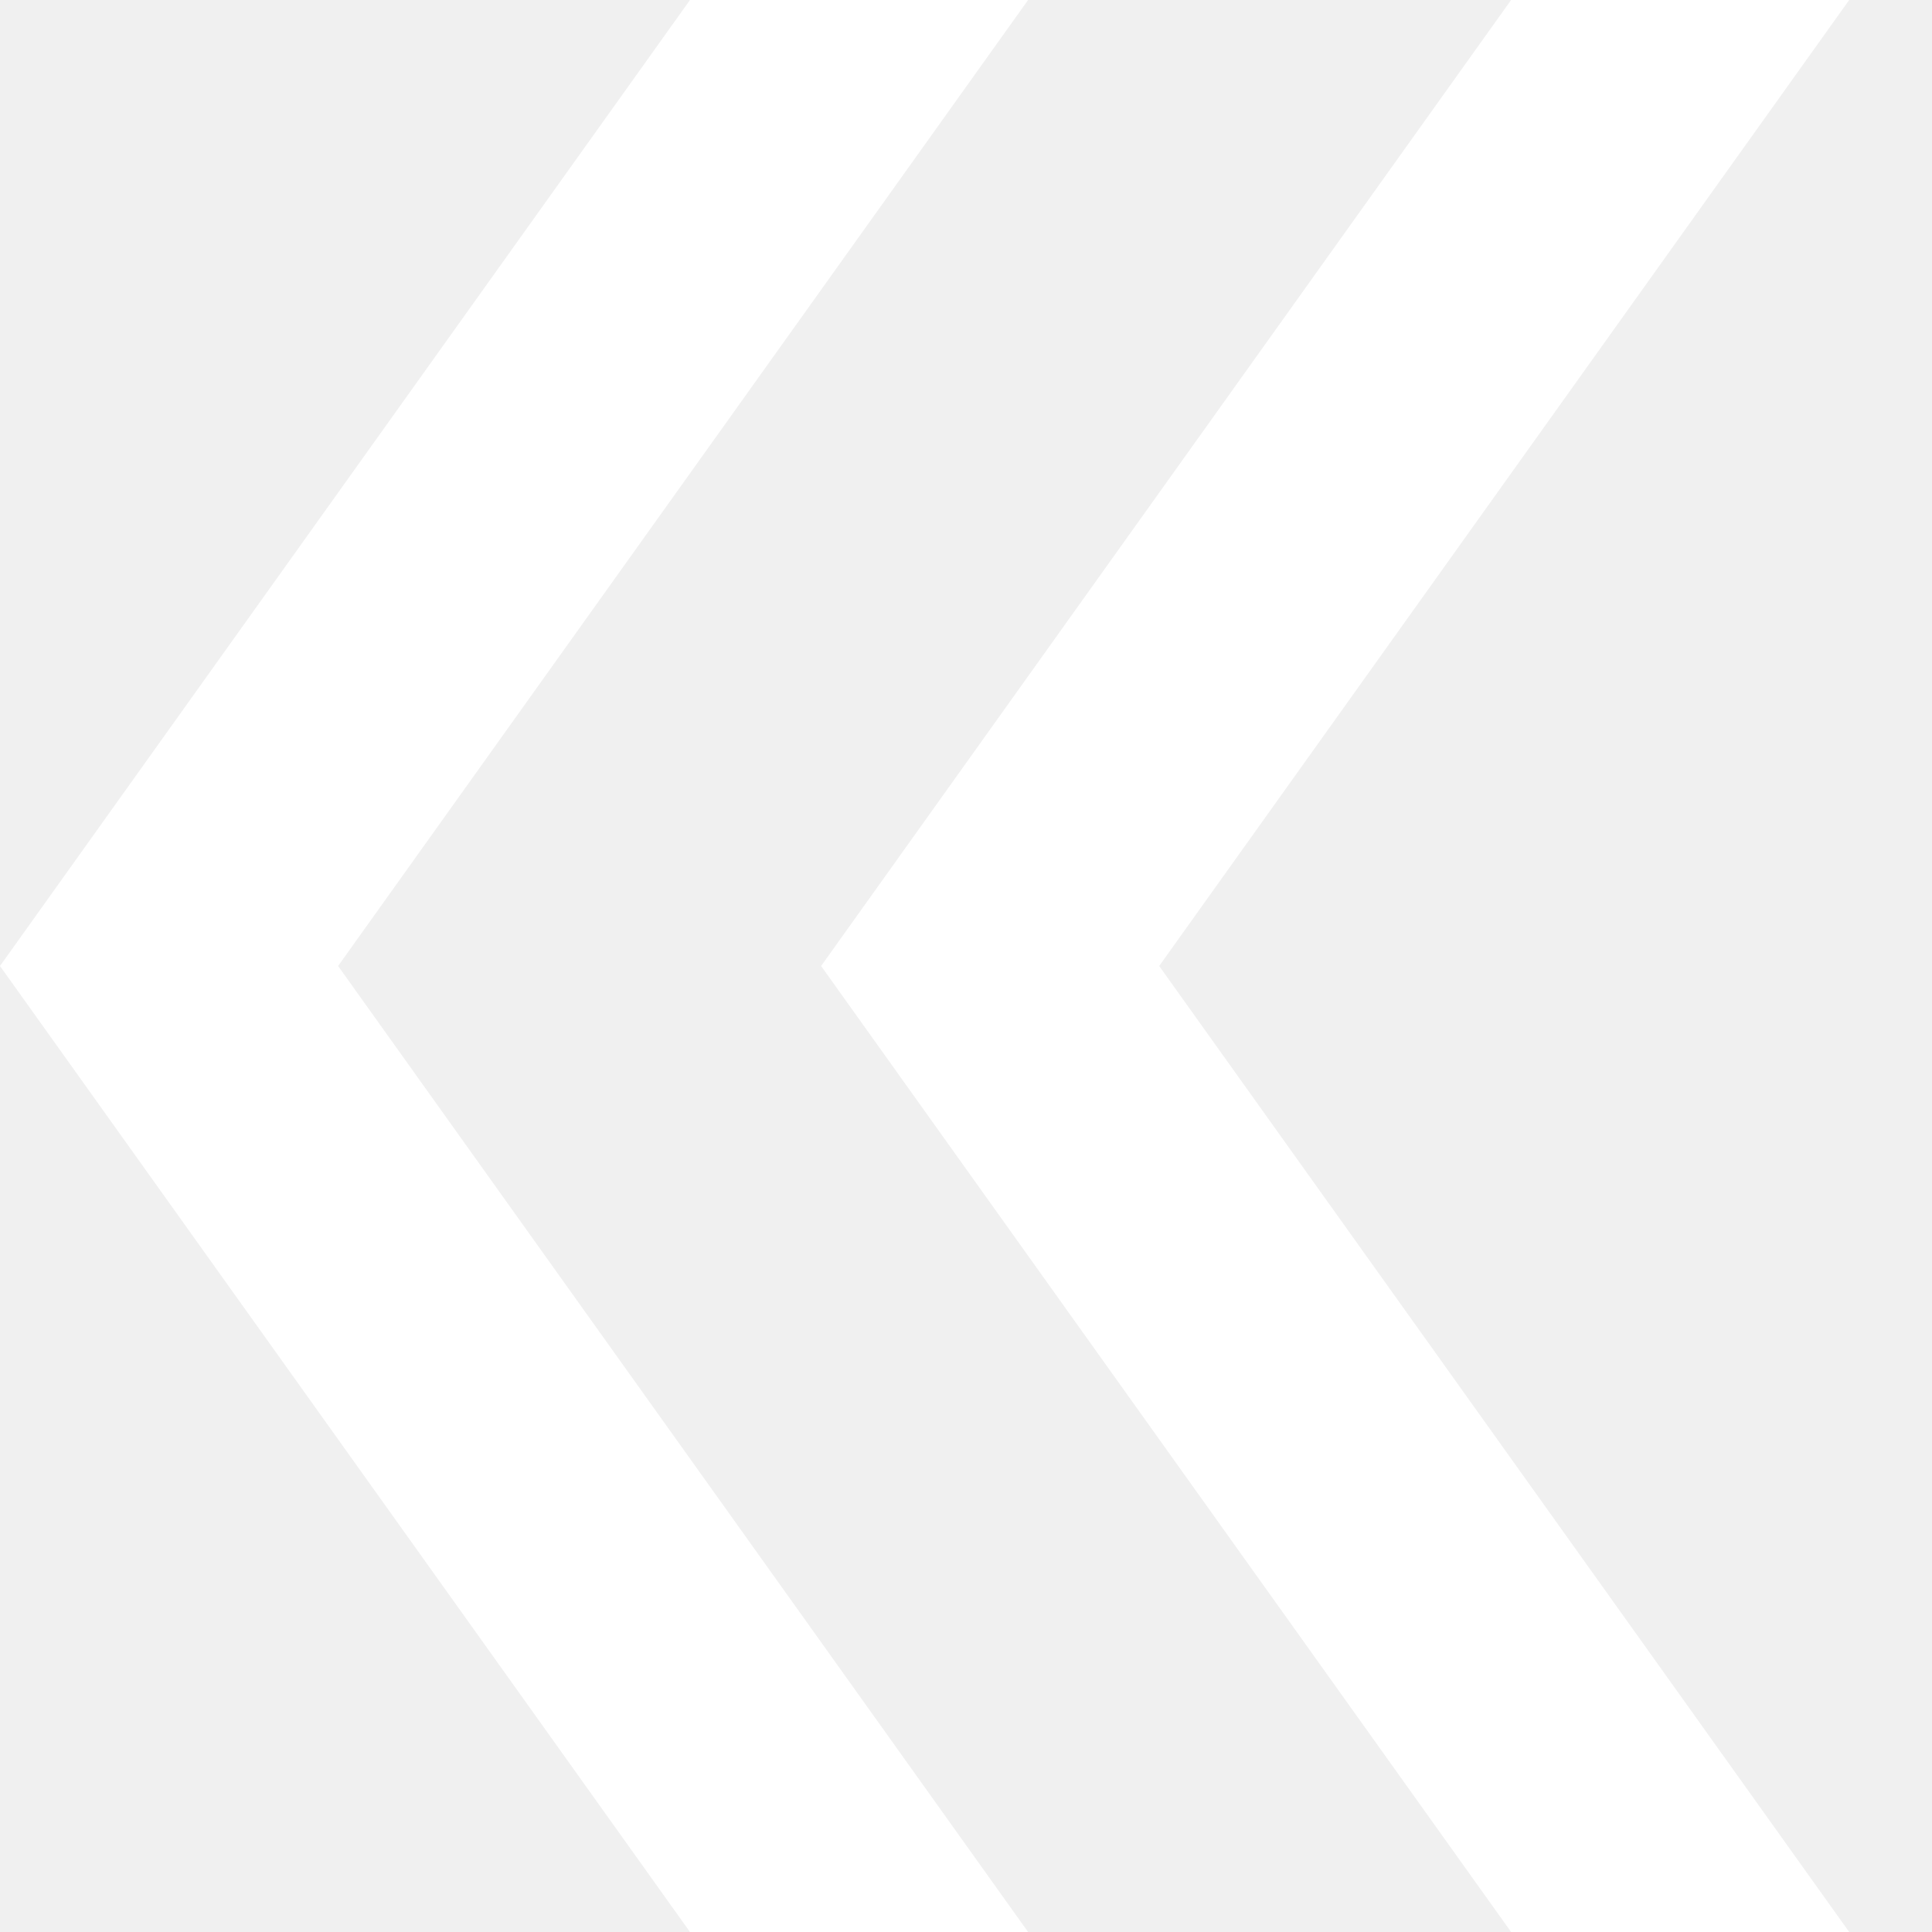
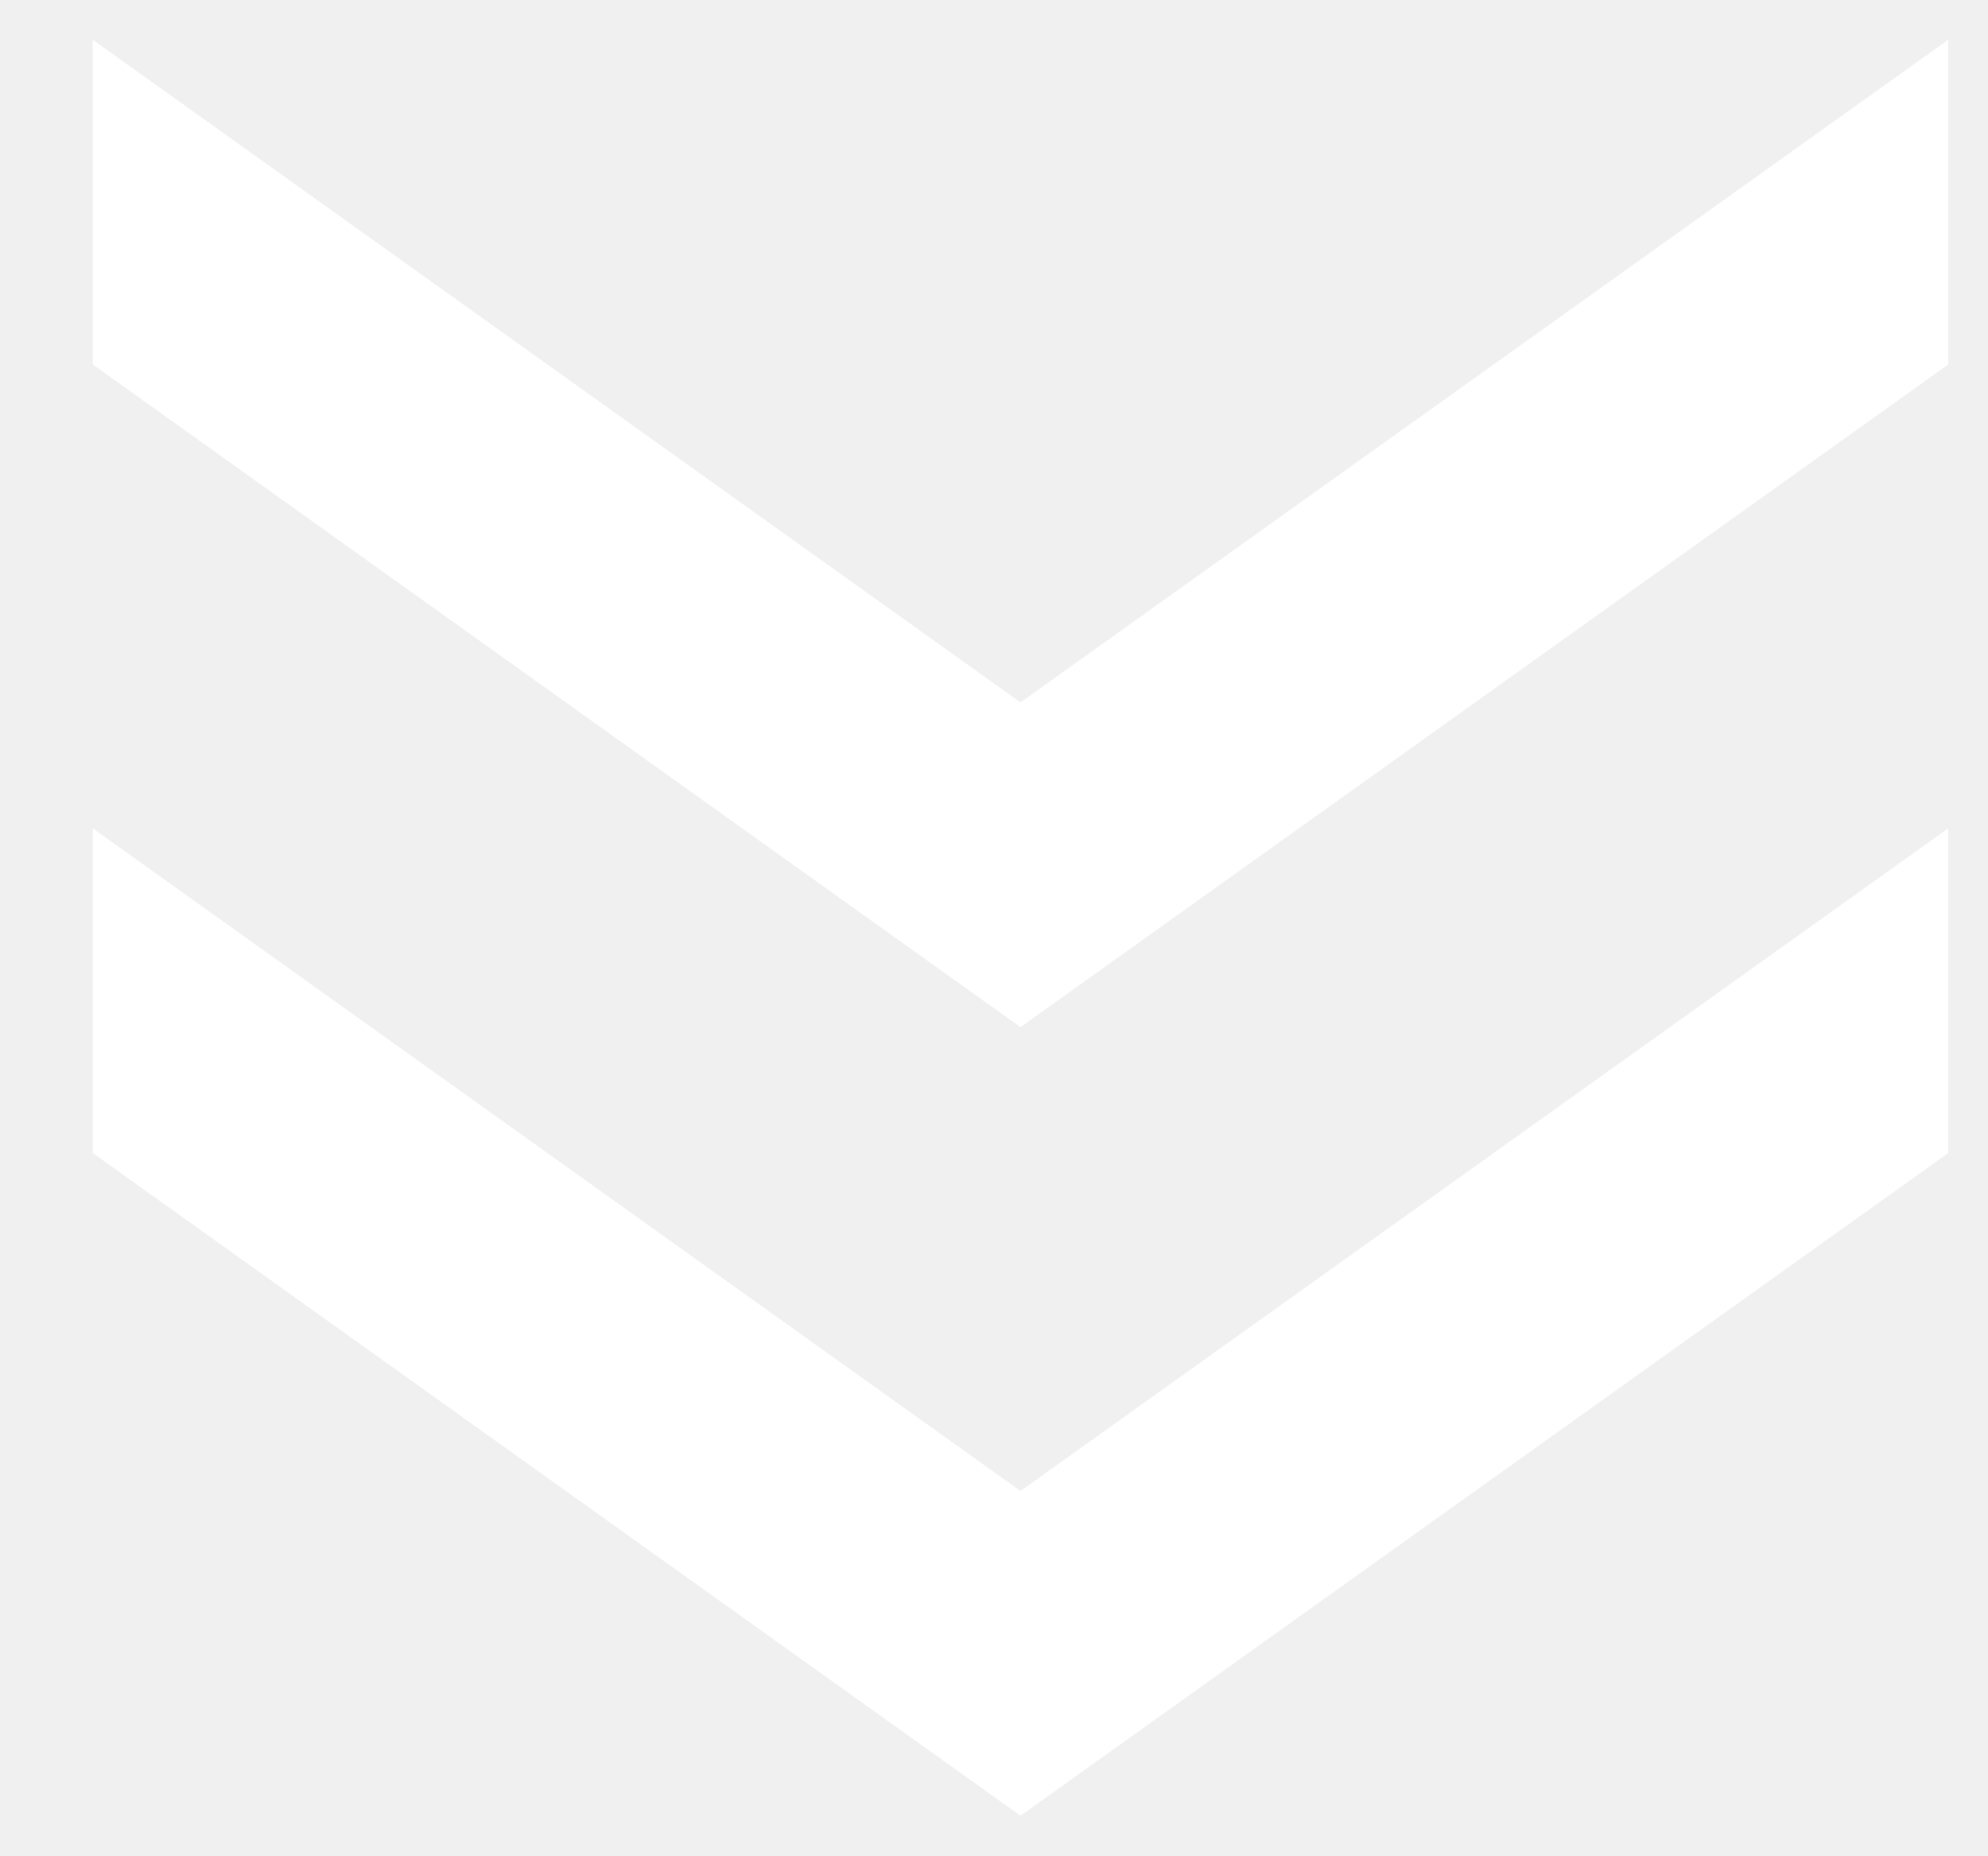
- <svg xmlns="http://www.w3.org/2000/svg" width="14" height="14" viewBox="0 0 14 14" fill="none">
-   <path d="M13.4 -2.08616e-07L8.4 7L13.4 14H10.95L5.95 7L10.95 -2.08616e-07H13.4ZM7.45 -2.08616e-07L2.45 7L7.45 14L5 14L-3.68208e-05 7L5 -2.08616e-07L7.45 -2.08616e-07Z" fill="white" />
+ <svg xmlns="http://www.w3.org/2000/svg" width="15" height="14" viewBox="0 0 15 14" fill="none">
+   <path d="M0.7 0.3L7.7 5.3L14.7 0.3V2.75L7.7 7.75L0.7 2.75V0.3ZM0.7 6.25L7.7 11.25L14.7 6.25V8.7L7.7 13.7L0.7 8.7V6.25Z" fill="white" />
</svg>
